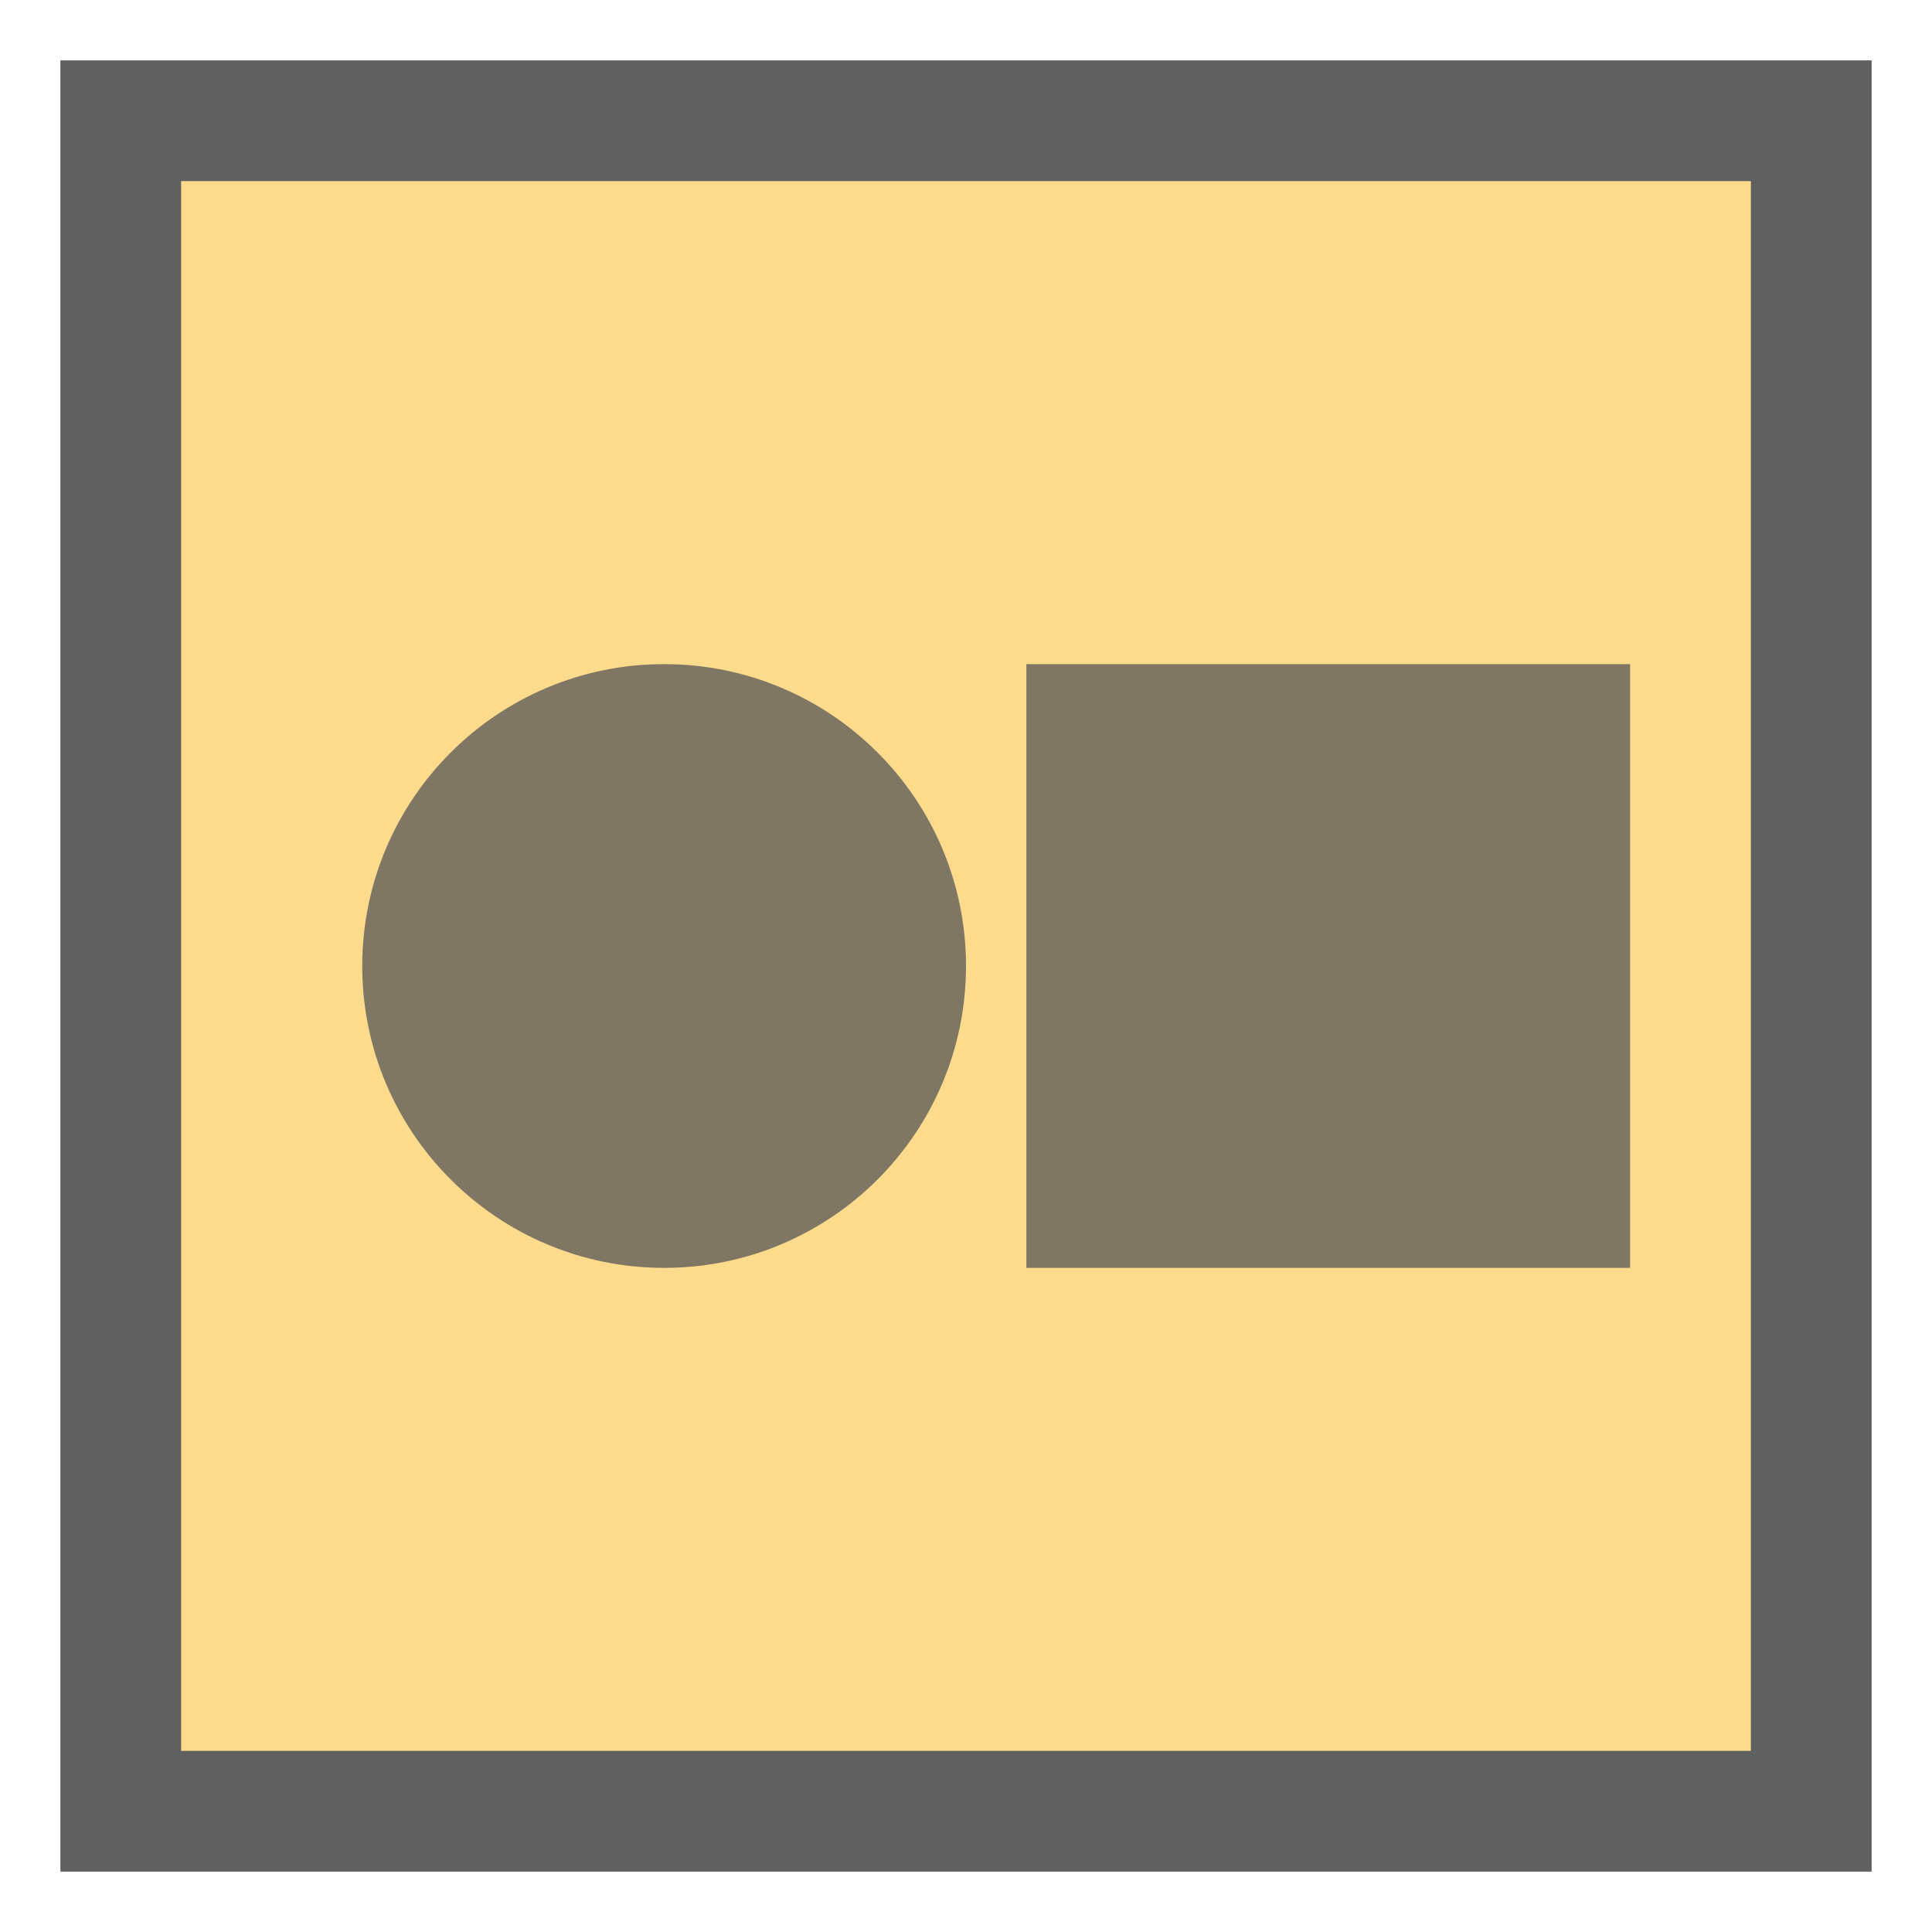
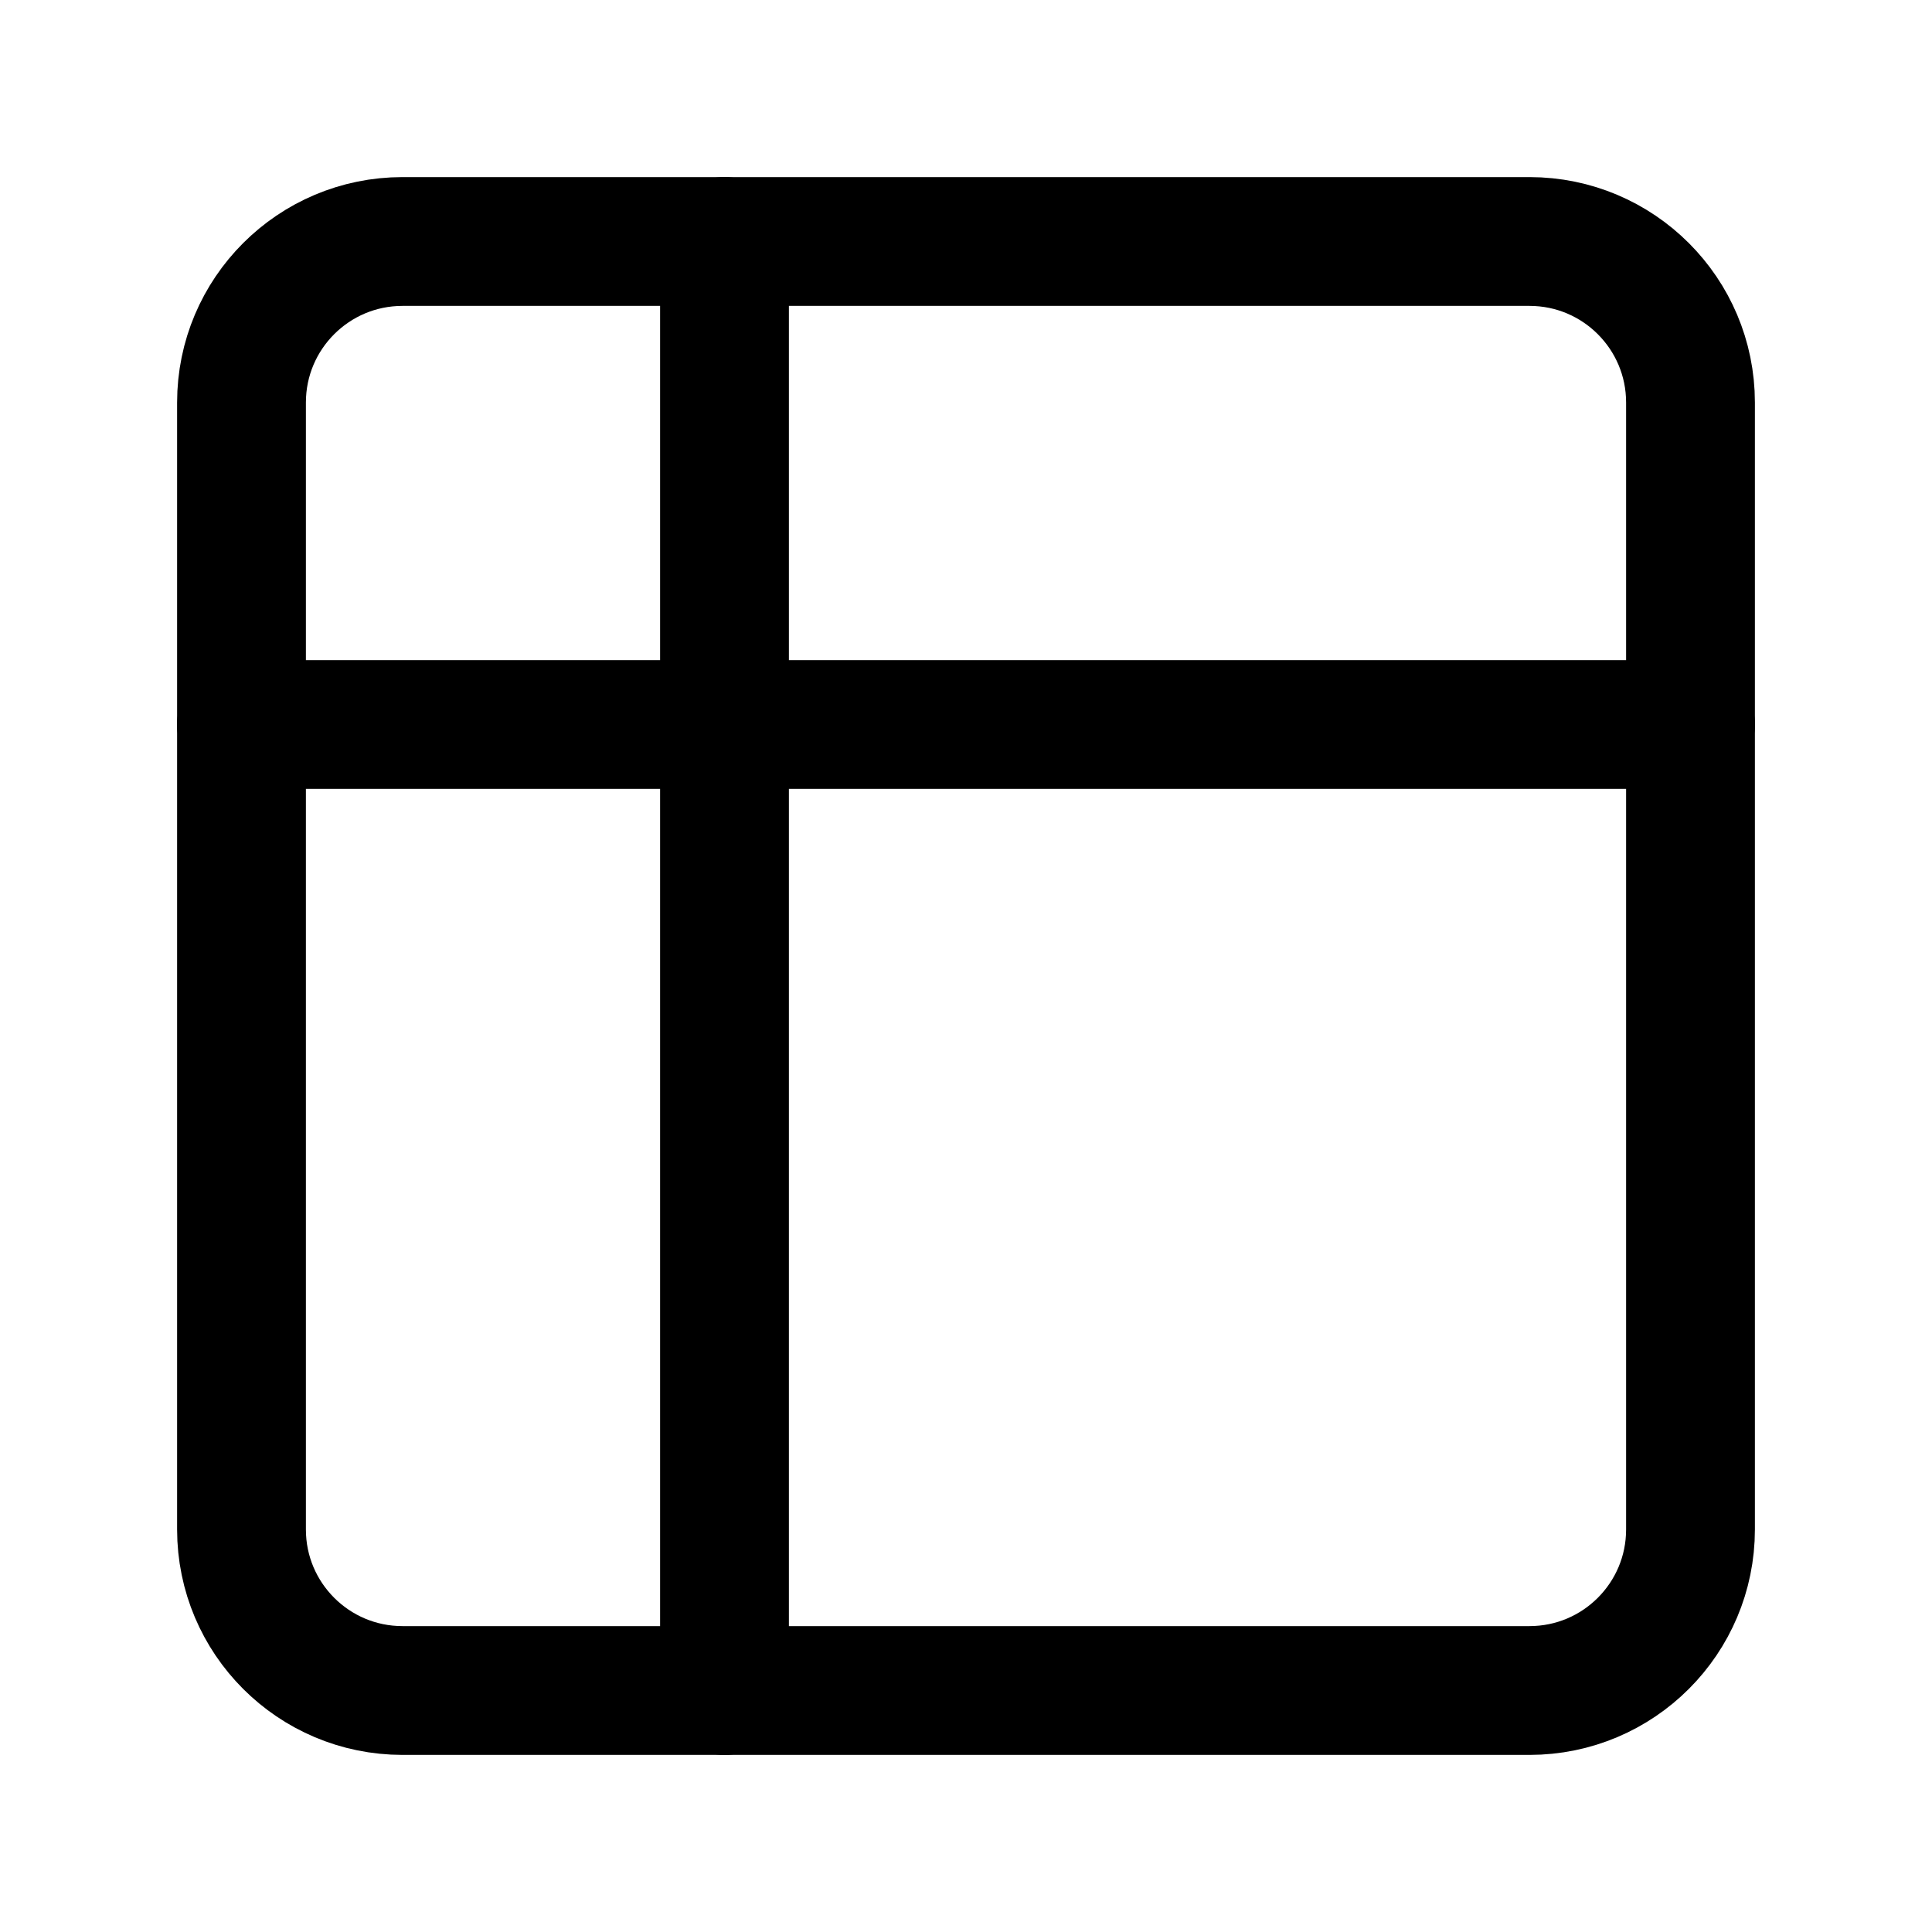
- <svg xmlns="http://www.w3.org/2000/svg" width="32" height="32">
-   <rect fill="#fddb8c" stroke="#606060" stroke-width="2" x="2" y="2" width="28" height="28" />
-   <circle cx="11" cy="16" r="5" fill="#555555" fill-opacity="0.75" />
-   <rect x="17" y="11" width="10" height="10" fill="#555555" fill-opacity="0.75" />
+ <svg xmlns="http://www.w3.org/2000/svg" viewBox="0 0 24 24" fill="none" stroke="currentColor" stroke-width="1.6" stroke-linecap="round" stroke-linejoin="round">
+   <rect x="3" y="3" width="18" height="18" rx="2" />
+   <path d="M3 9h18" />
+   <path d="M9 3v18" />
</svg>
